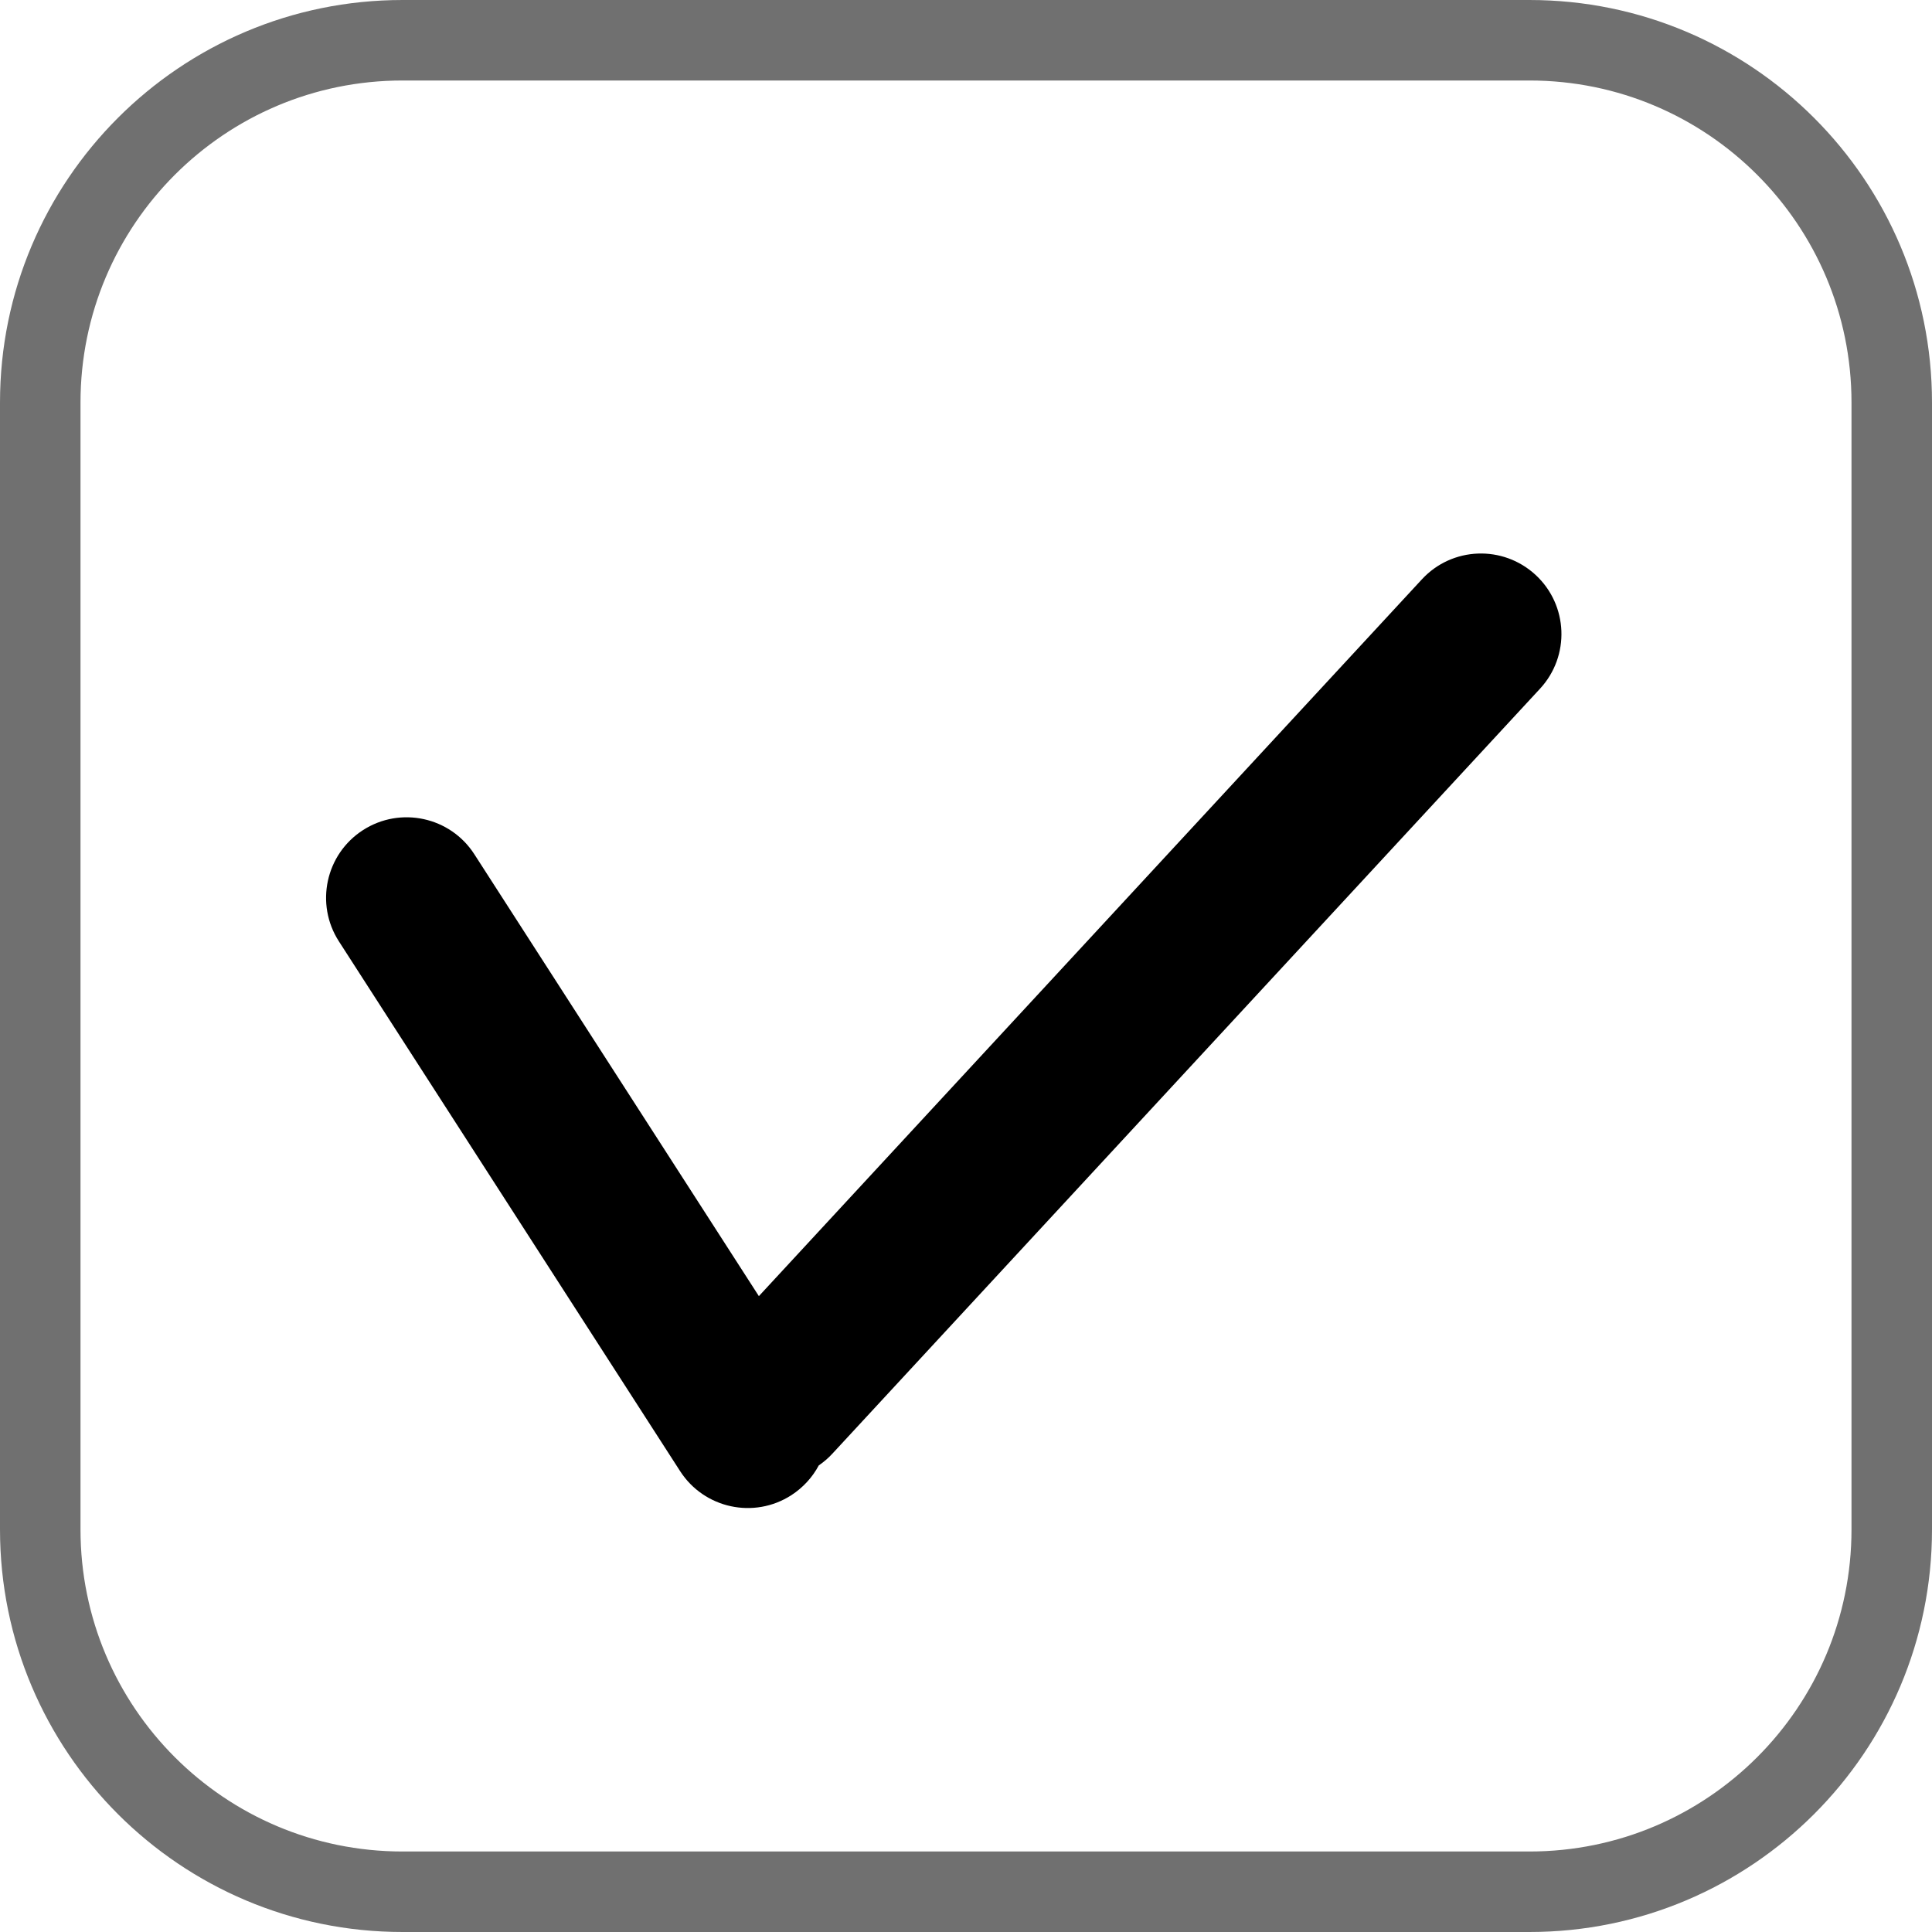
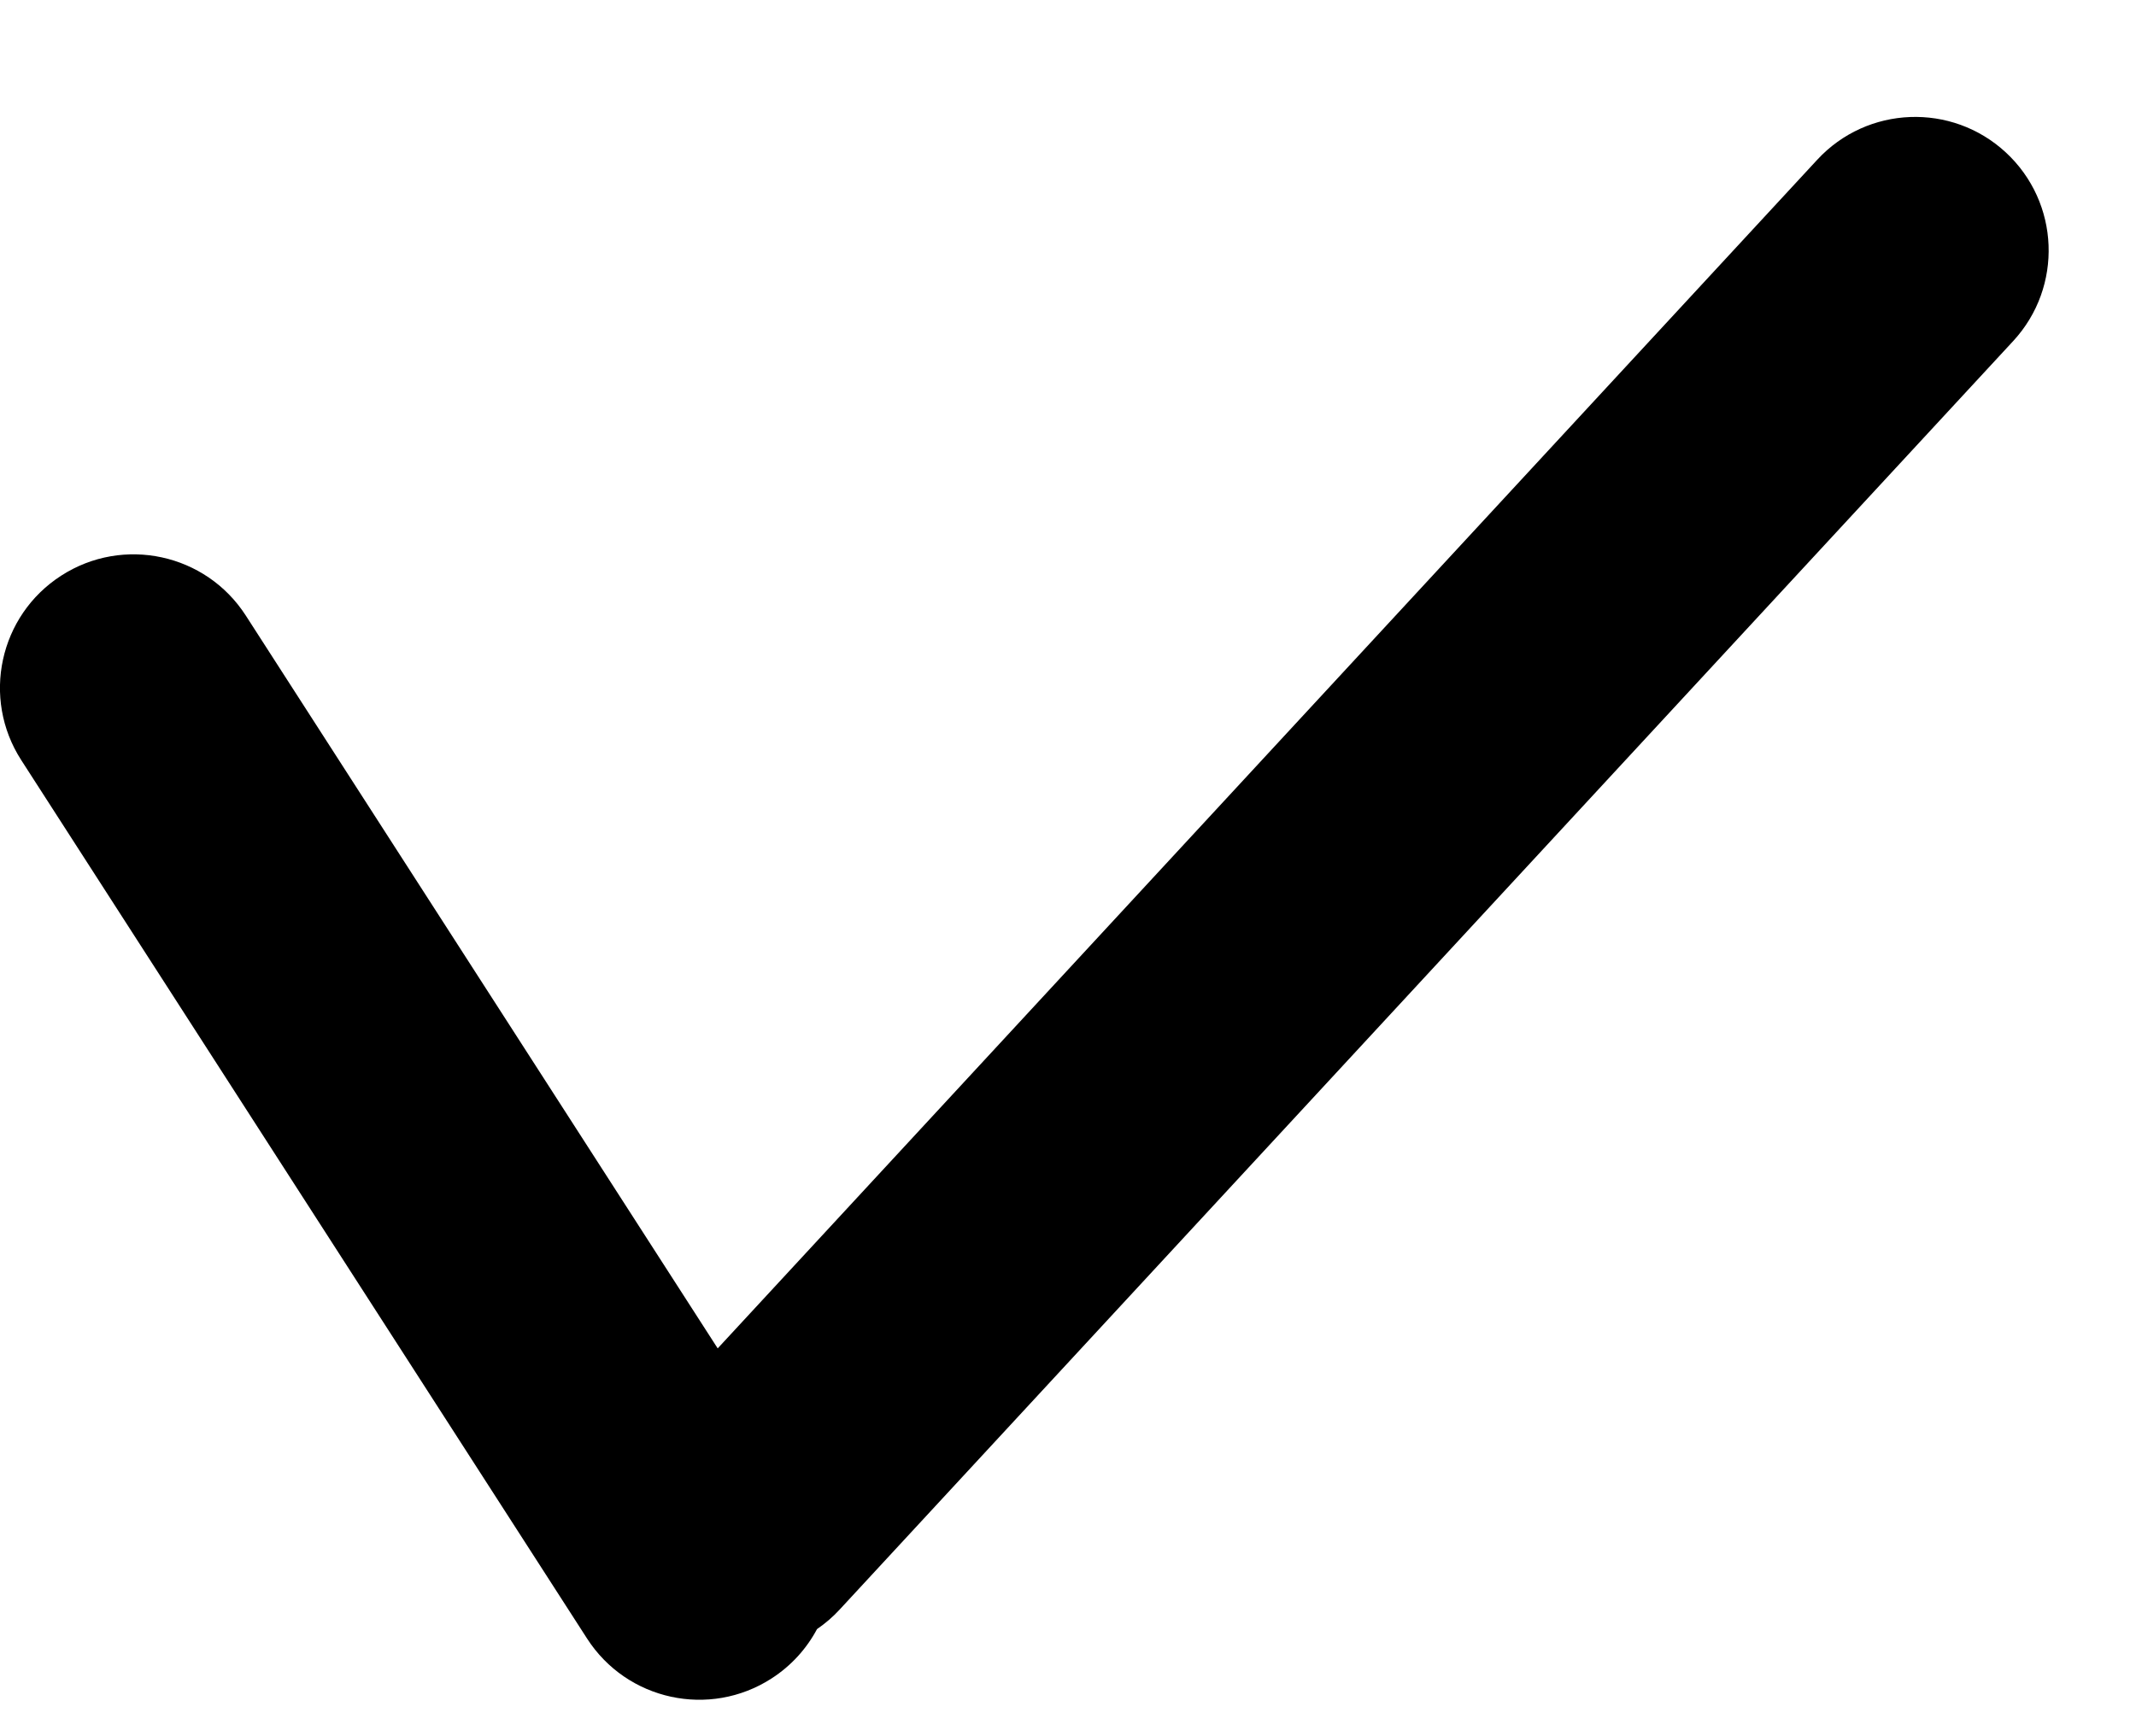
- <svg xmlns="http://www.w3.org/2000/svg" width="24" height="24" viewBox="0 0 24 24" fill="none">
-   <path fill-rule="evenodd" clip-rule="evenodd" d="M19 1H5C2.791 1 1 2.791 1 5V19C1 21.209 2.791 23 5 23H19C21.209 23 23 21.209 23 19V5C23 2.791 21.209 1 19 1ZM5 0C2.239 0 0 2.239 0 5V19C0 21.761 2.239 24 5 24H19C21.761 24 24 21.761 24 19V5C24 2.239 21.761 0 19 0H5Z" fill="#707070" />
-   <path fill-rule="evenodd" clip-rule="evenodd" d="M10.171 18.204C10.093 18.35 9.978 18.478 9.83 18.574C9.366 18.873 8.747 18.739 8.448 18.274L4.21 11.694C3.911 11.23 4.045 10.611 4.509 10.312C4.974 10.013 5.593 10.147 5.892 10.611L9.427 16.101L17.663 7.197C18.038 6.791 18.67 6.767 19.076 7.142C19.481 7.517 19.506 8.149 19.131 8.555L10.342 18.056C10.29 18.113 10.232 18.162 10.171 18.204Z" fill="black" />
+ <svg xmlns="http://www.w3.org/2000/svg" width="16" height="13" viewBox="0 0 16 13" fill="none">
+   <path fill-rule="evenodd" clip-rule="evenodd" d="M6.12 12.204C6.042 12.35 5.928 12.478 5.779 12.574C5.315 12.873 4.696 12.739 4.397 12.274L0.159 5.694C-0.14 5.23 -0.006 4.611 0.459 4.312C0.923 4.013 1.542 4.147 1.841 4.611L5.376 10.101L13.612 1.197C13.987 0.791 14.62 0.767 15.025 1.142C15.43 1.517 15.455 2.149 15.08 2.555L6.291 12.056C6.239 12.113 6.181 12.162 6.12 12.204Z" fill="black" />
</svg>
